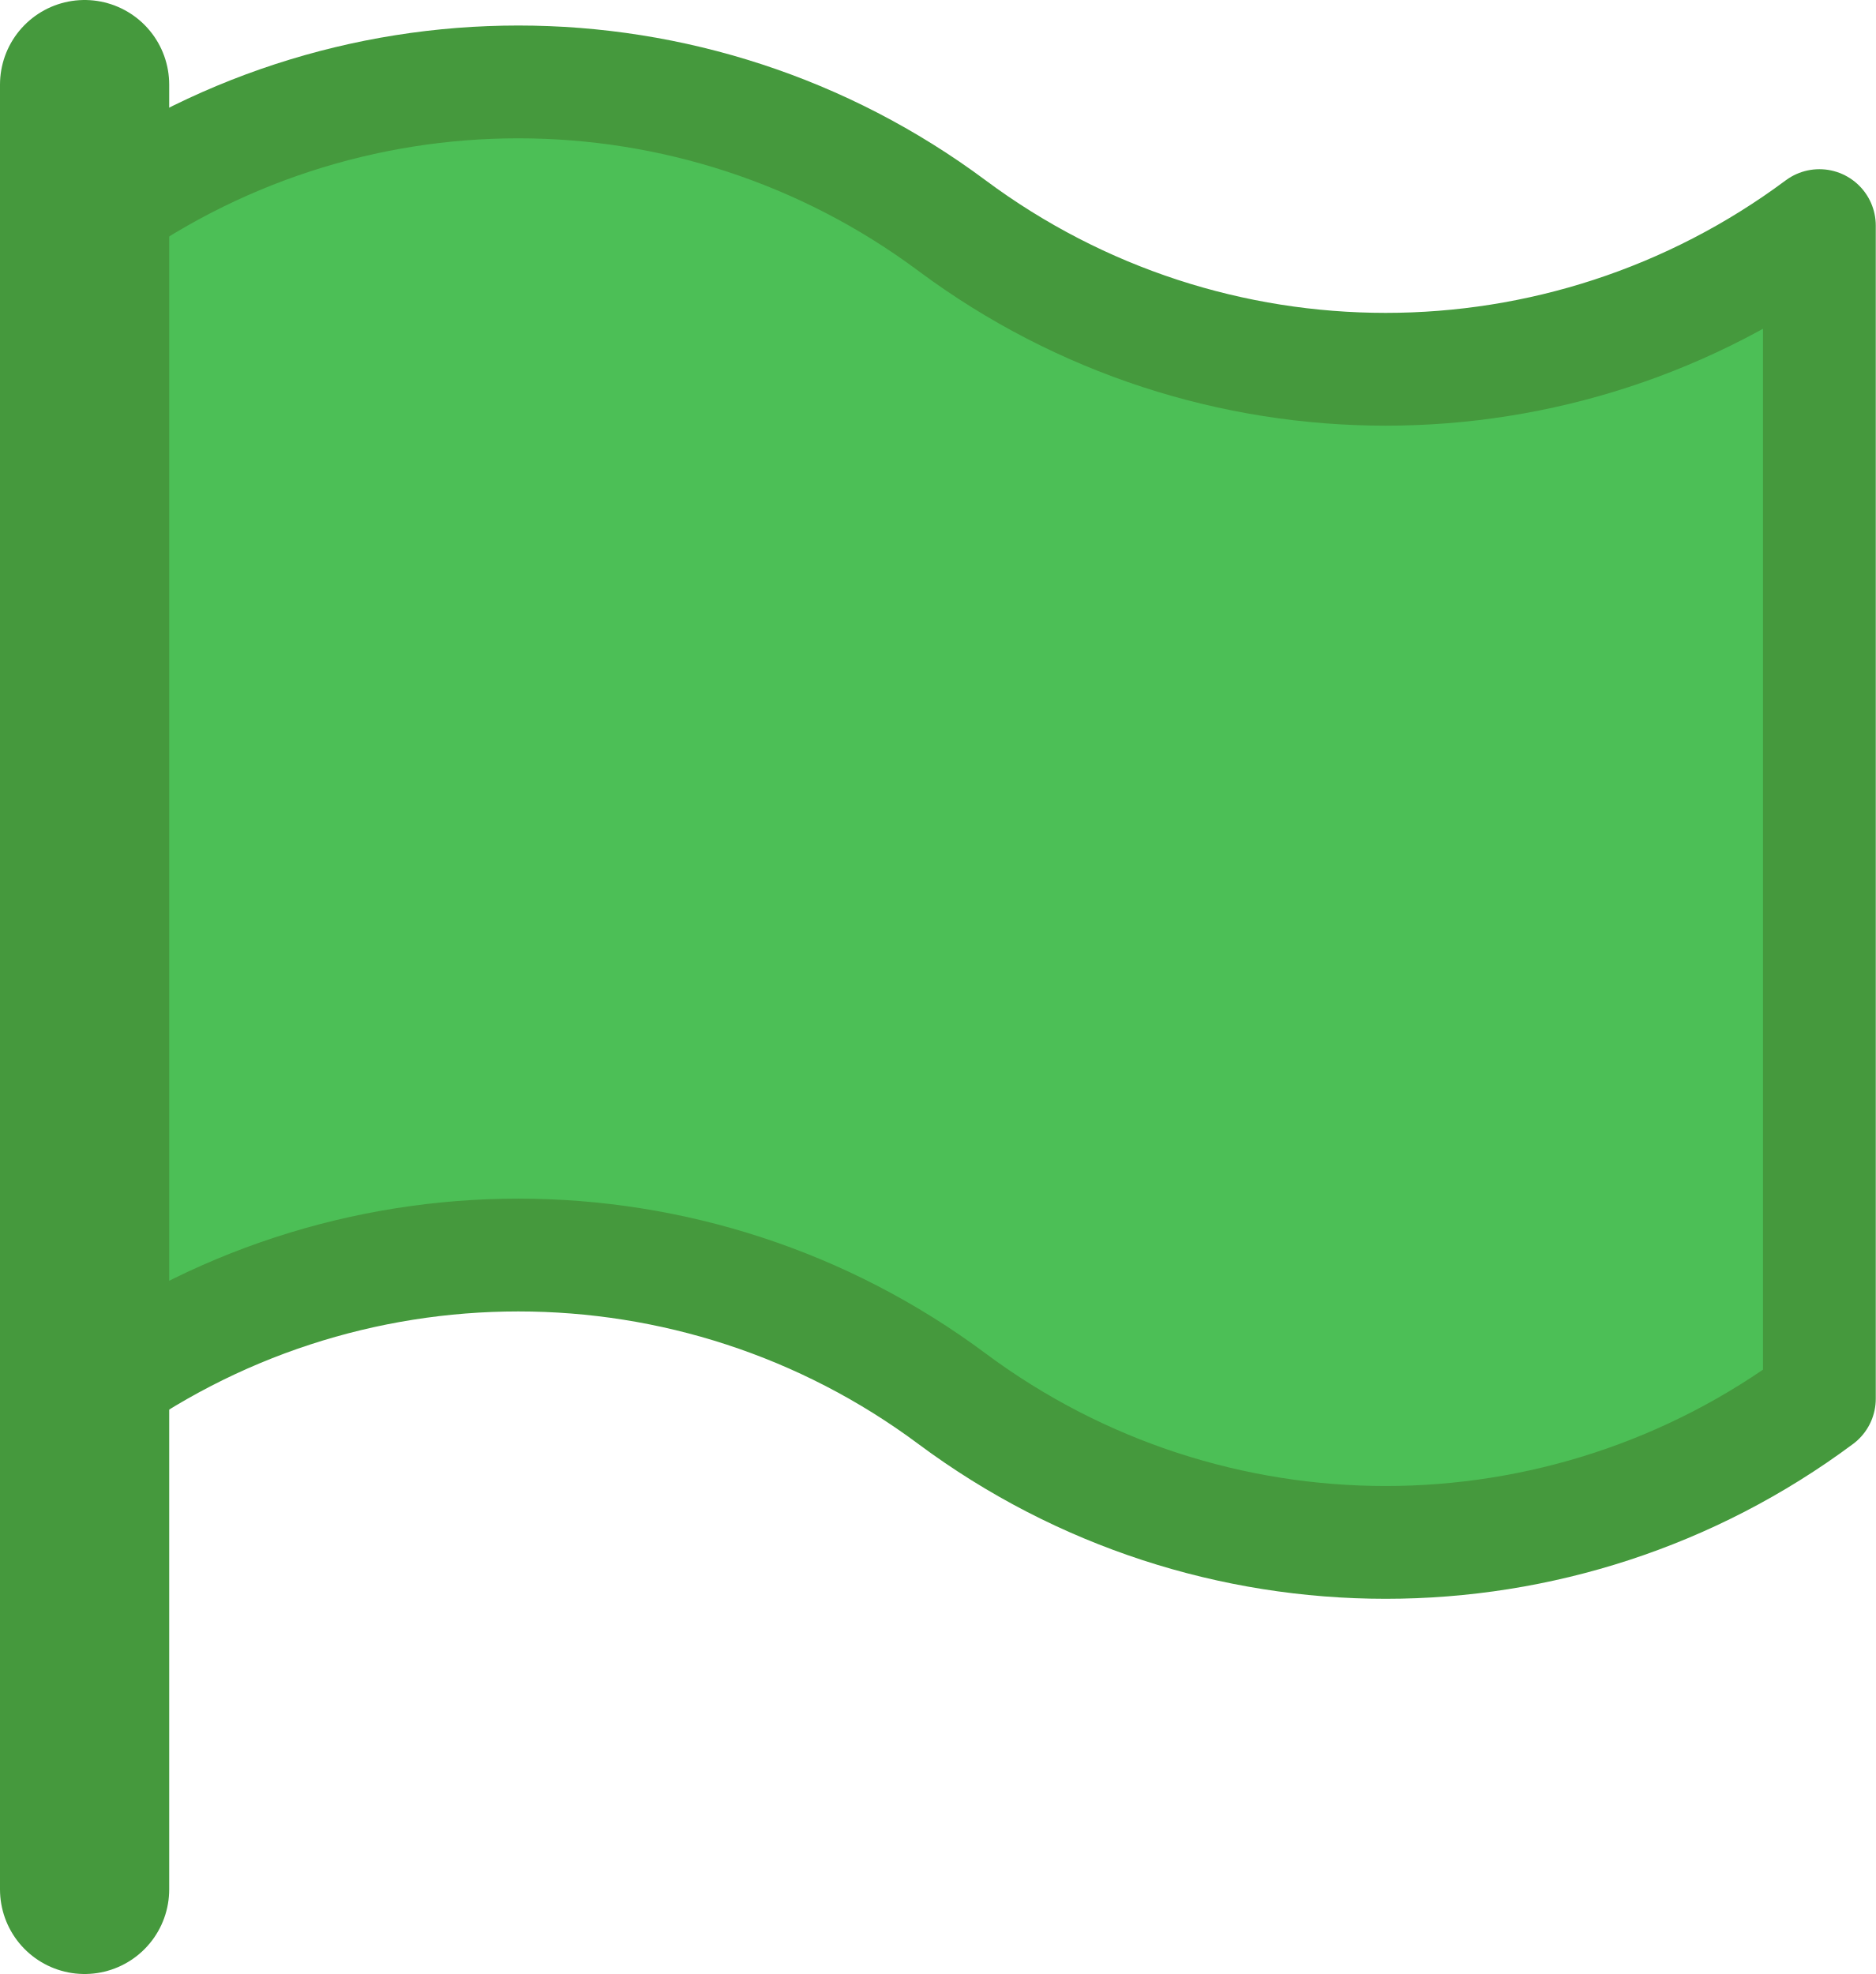
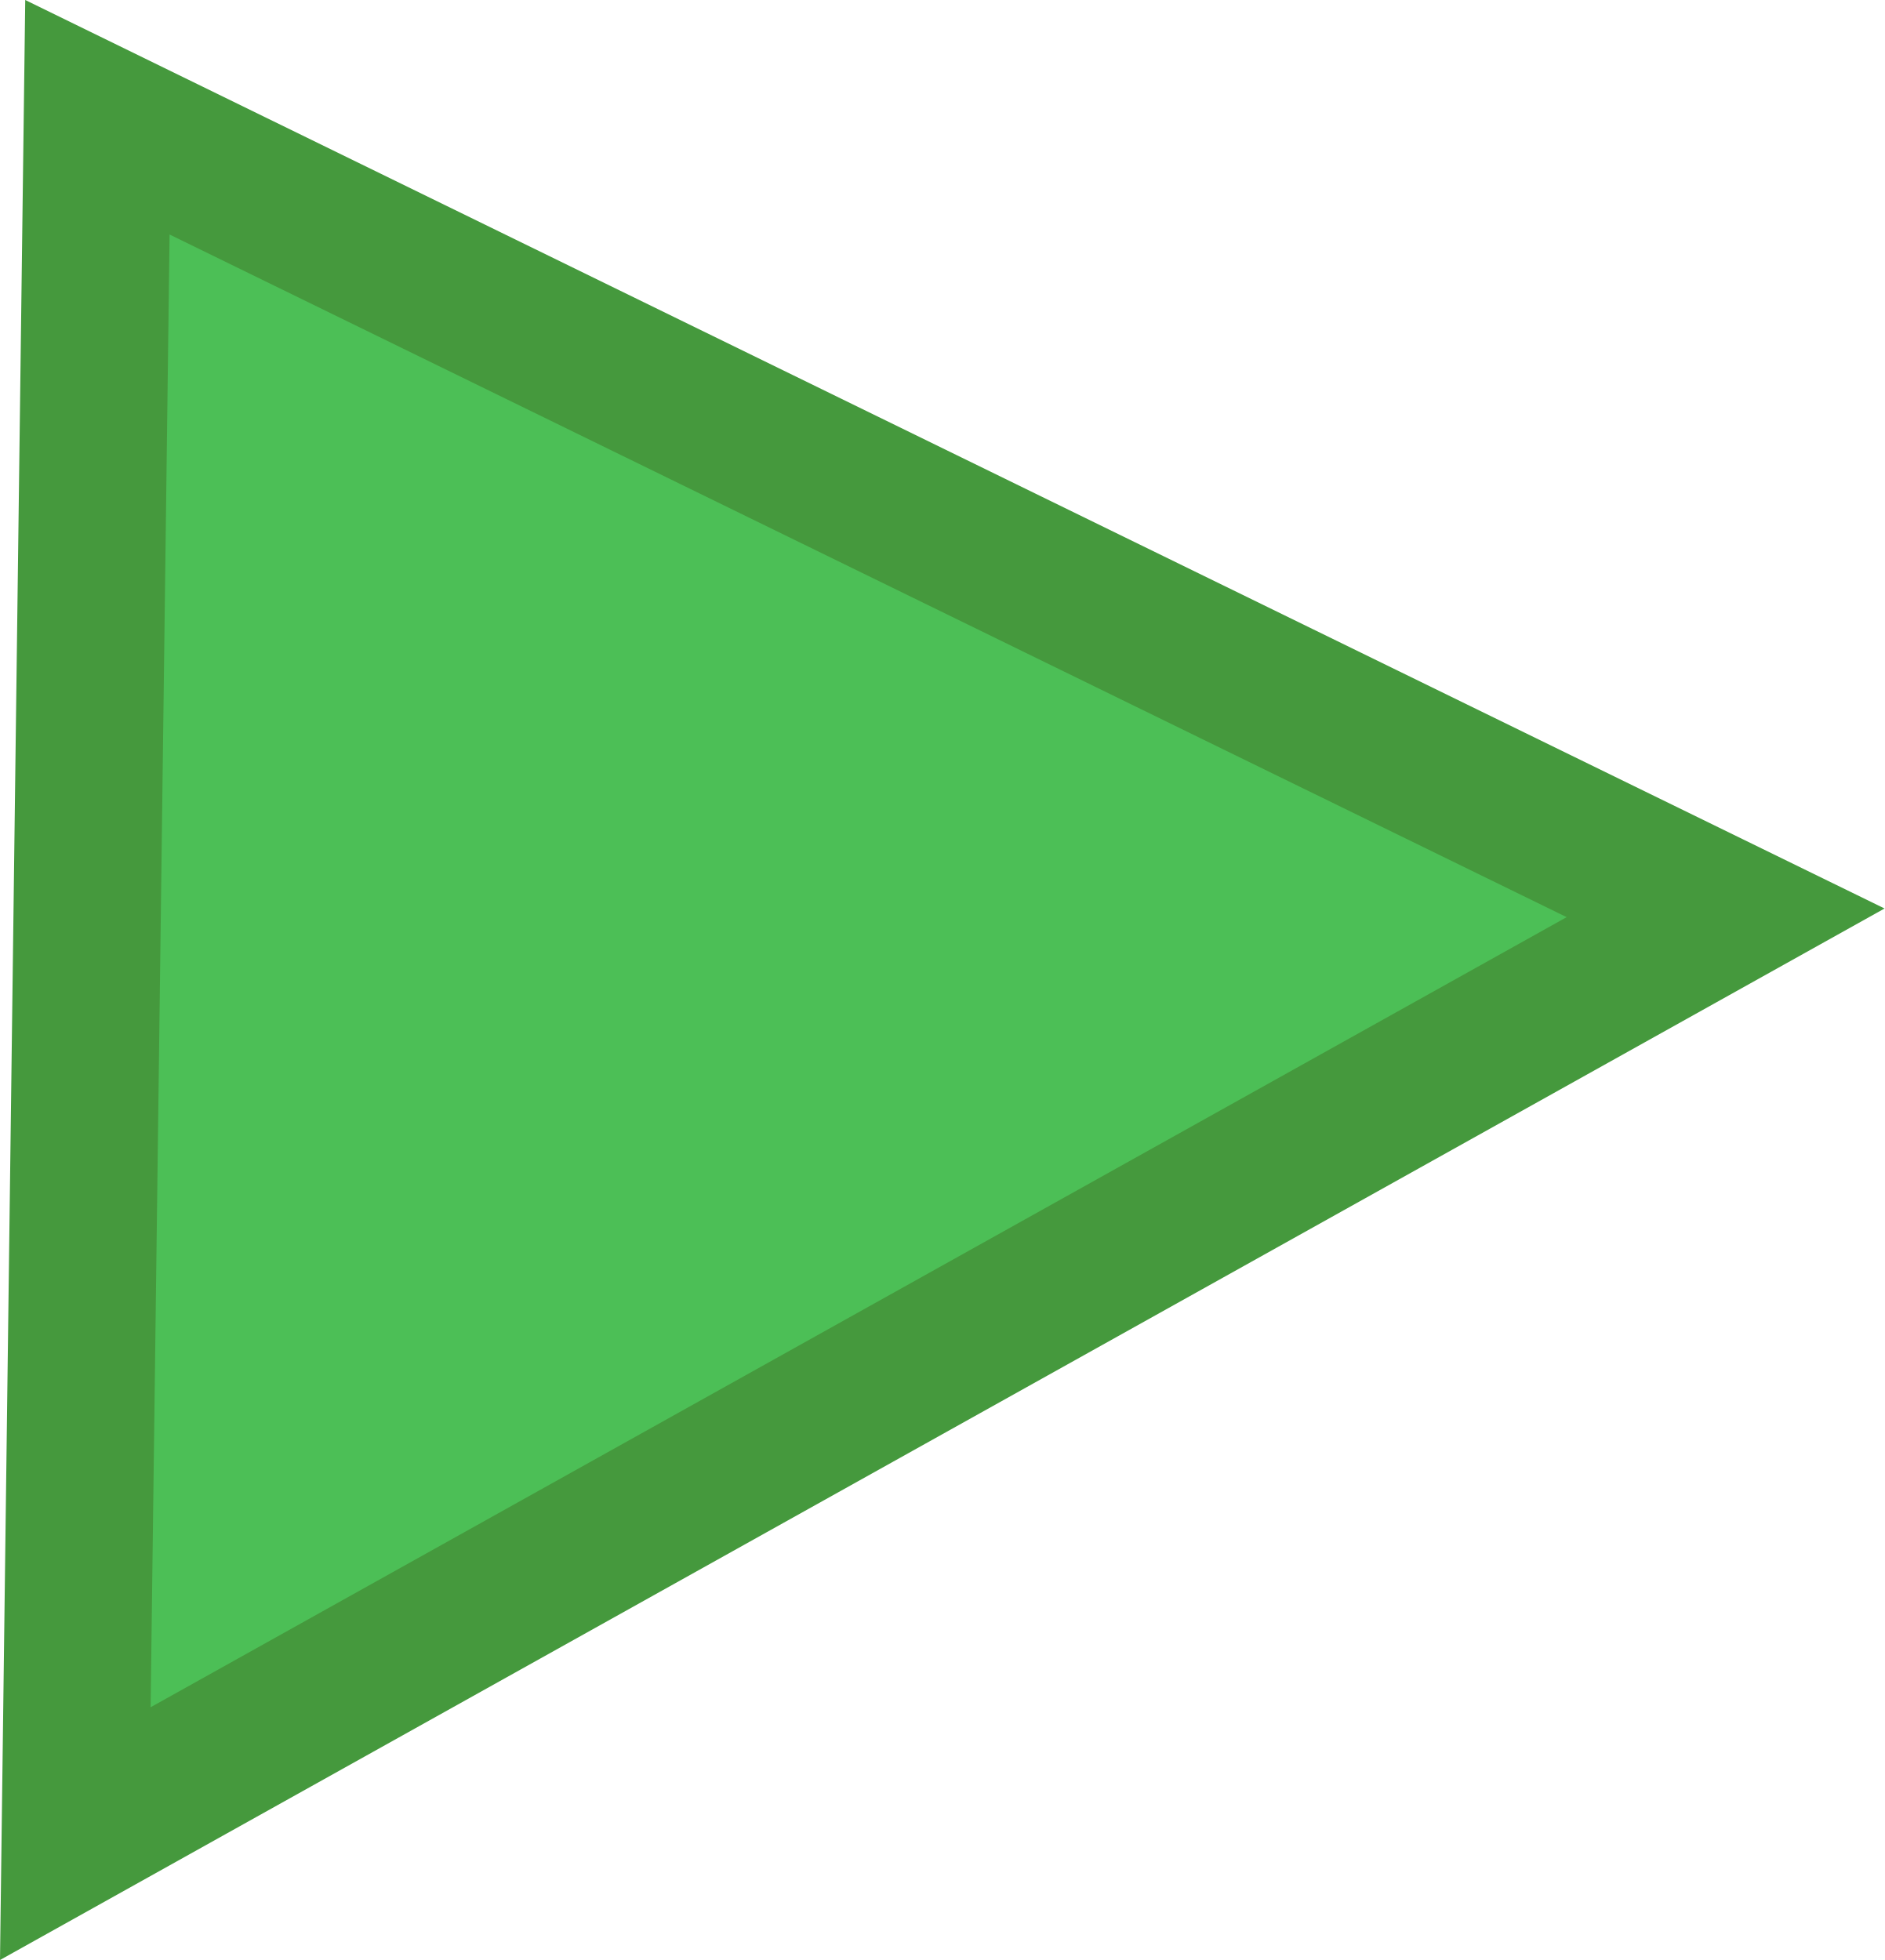
- <svg xmlns="http://www.w3.org/2000/svg" id="Layer_1" data-name="Layer 1" viewBox="0 0 16.63 17.5">
-   <defs>
-     <style>.cls-1,.cls-2{fill:#4cbf56;stroke:#45993d;stroke-linecap:round;stroke-linejoin:round;}.cls-2{stroke-width:1.5px;}</style>
-   </defs>
-   <path class="cls-1" d="M.75,2A6.44,6.44,0,0,1,8.44,2h0a6.44,6.44,0,0,0,7.69,0V12.4a6.44,6.44,0,0,1-7.69,0h0a6.44,6.44,0,0,0-7.69,0" />
-   <line class="cls-2" x1="0.75" y1="16.75" x2="0.75" y2="0.75" />
+ <svg xmlns="http://www.w3.org/2000/svg" version="1.1" width="255.796" height="266.073" viewBox="0,0,255.796,266.073">
+   <g transform="translate(-197.7783,-47.58266)">
+     <g data-paper-data="{&quot;isPaintingLayer&quot;:true}" fill="#4cbf56" fill-rule="nonzero" stroke="#45993d" stroke-width="20" stroke-linecap="round" stroke-linejoin="miter" stroke-miterlimit="10" stroke-dasharray="" stroke-dashoffset="0" style="mix-blend-mode: normal">
+       <path d="M432,171.5l-221,-108l-3,233z" />
+     </g>
+   </g>
</svg>
